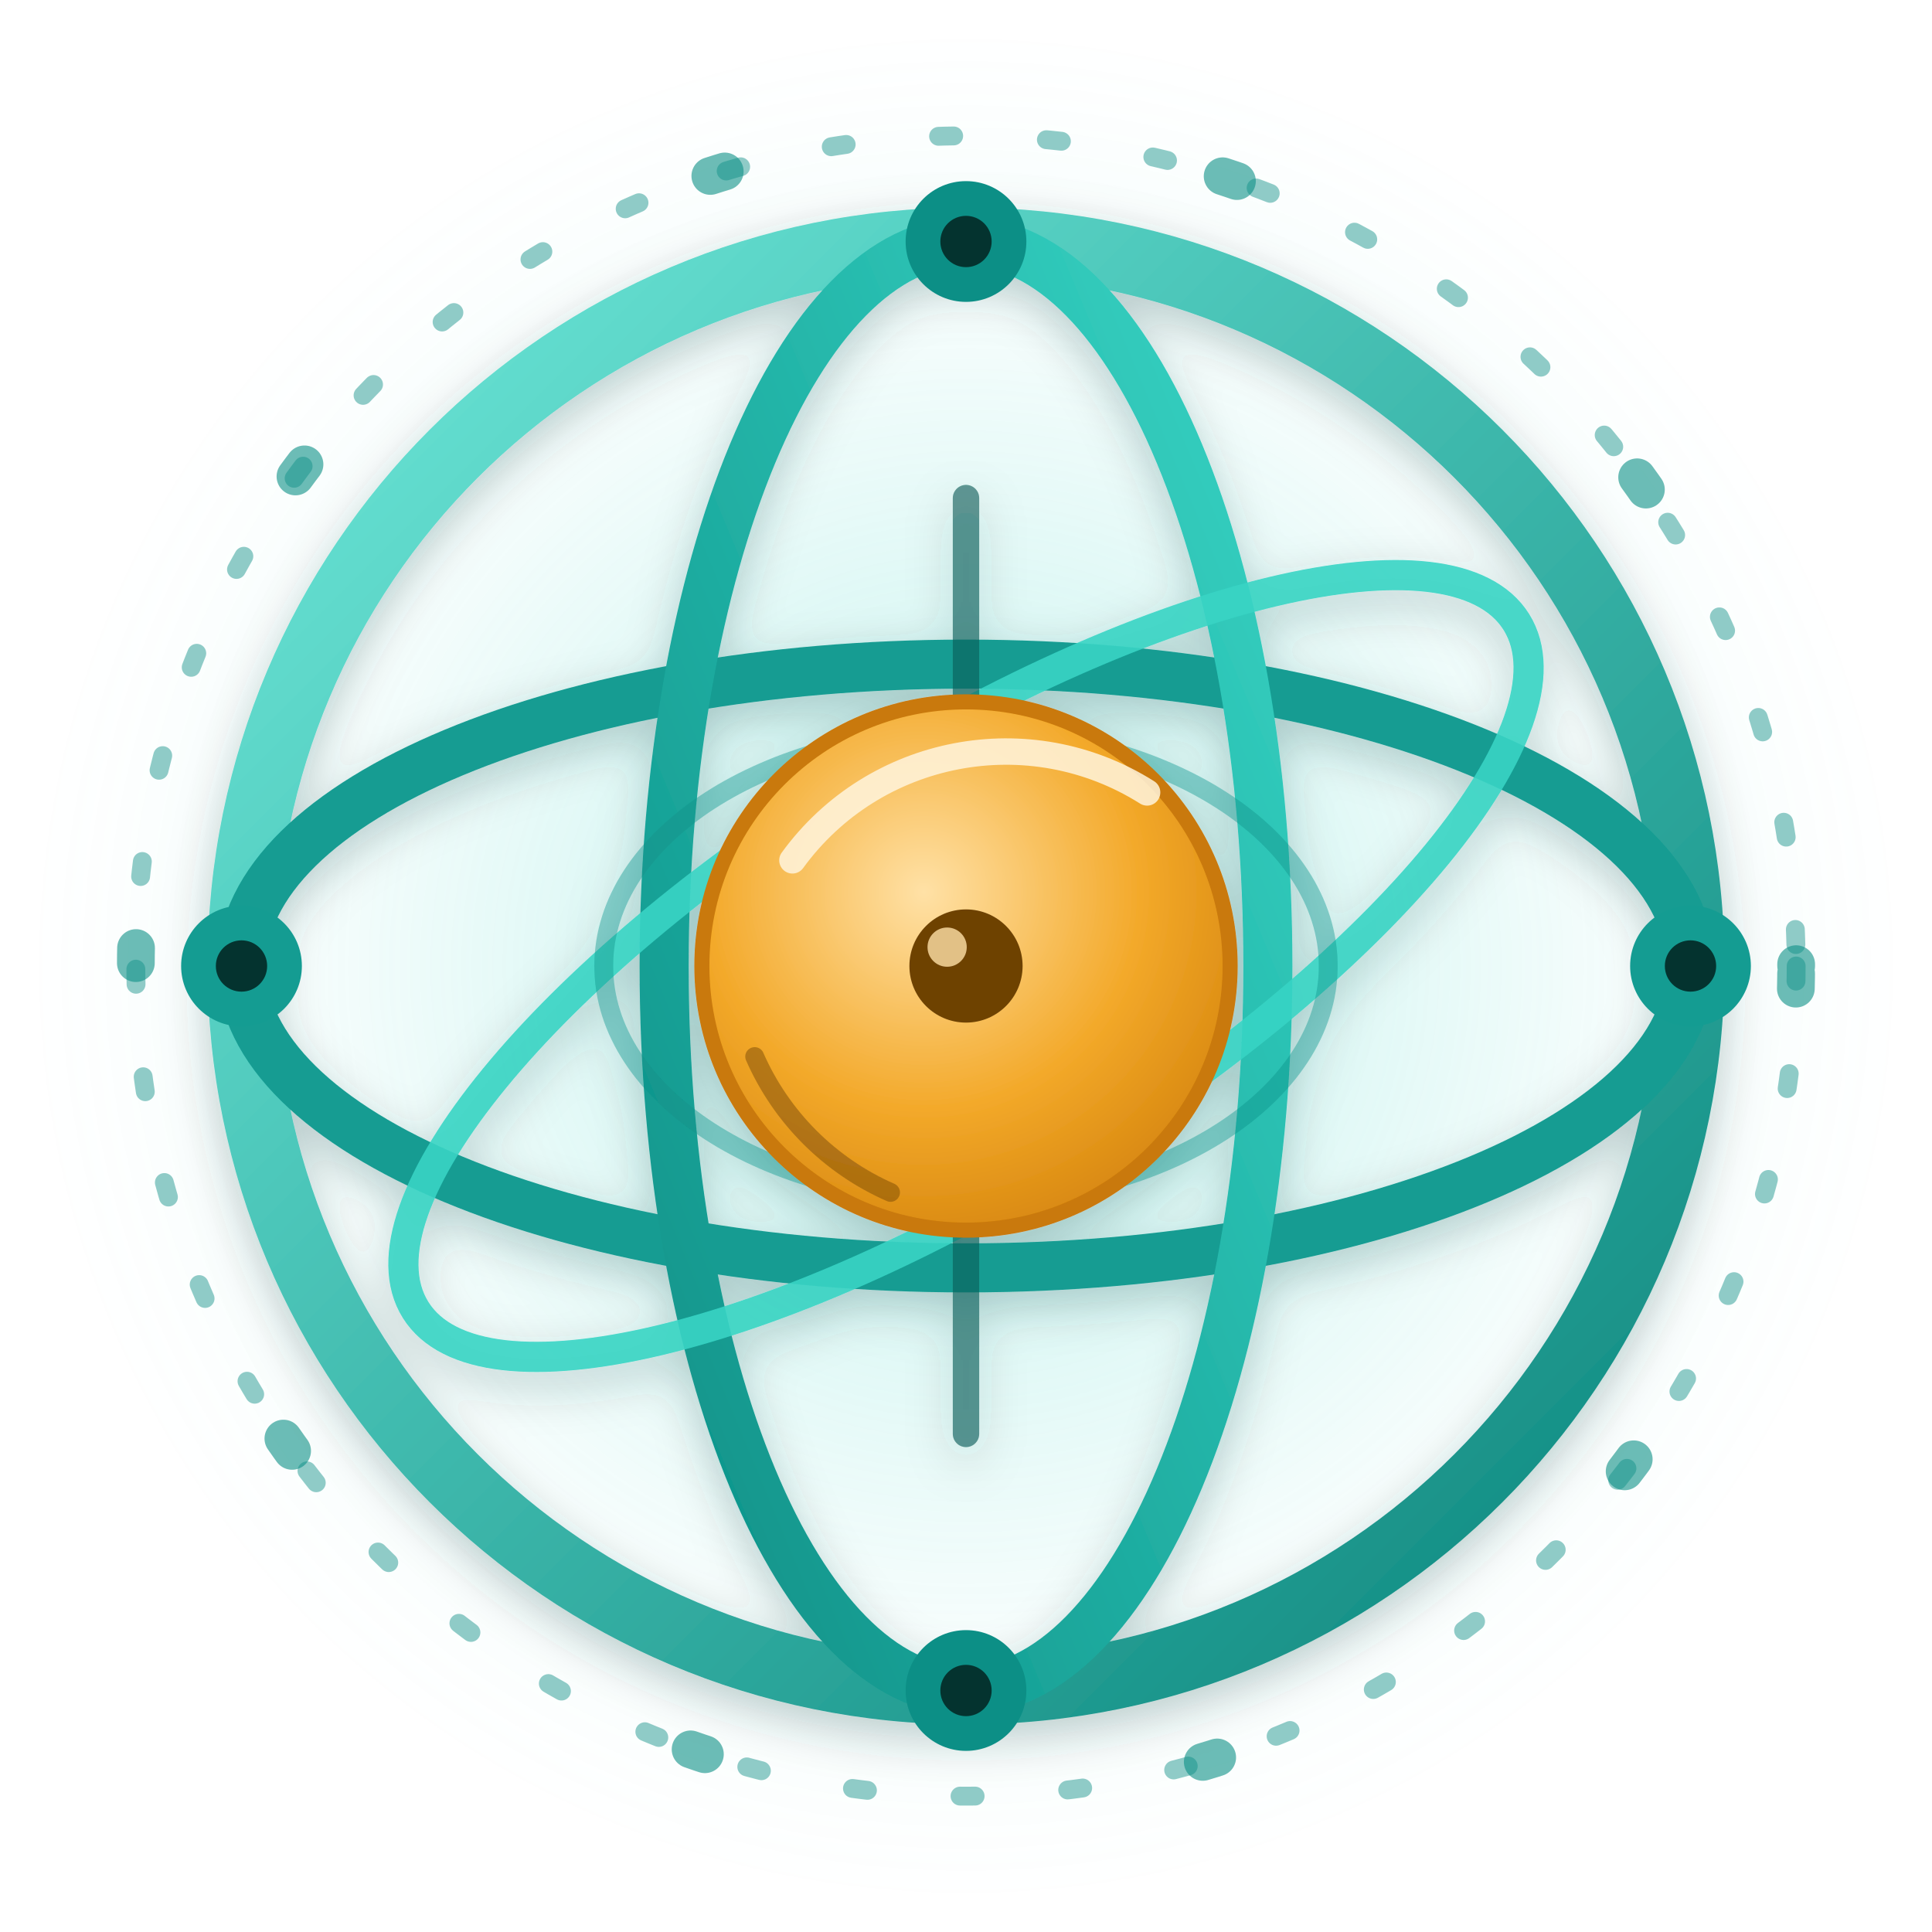
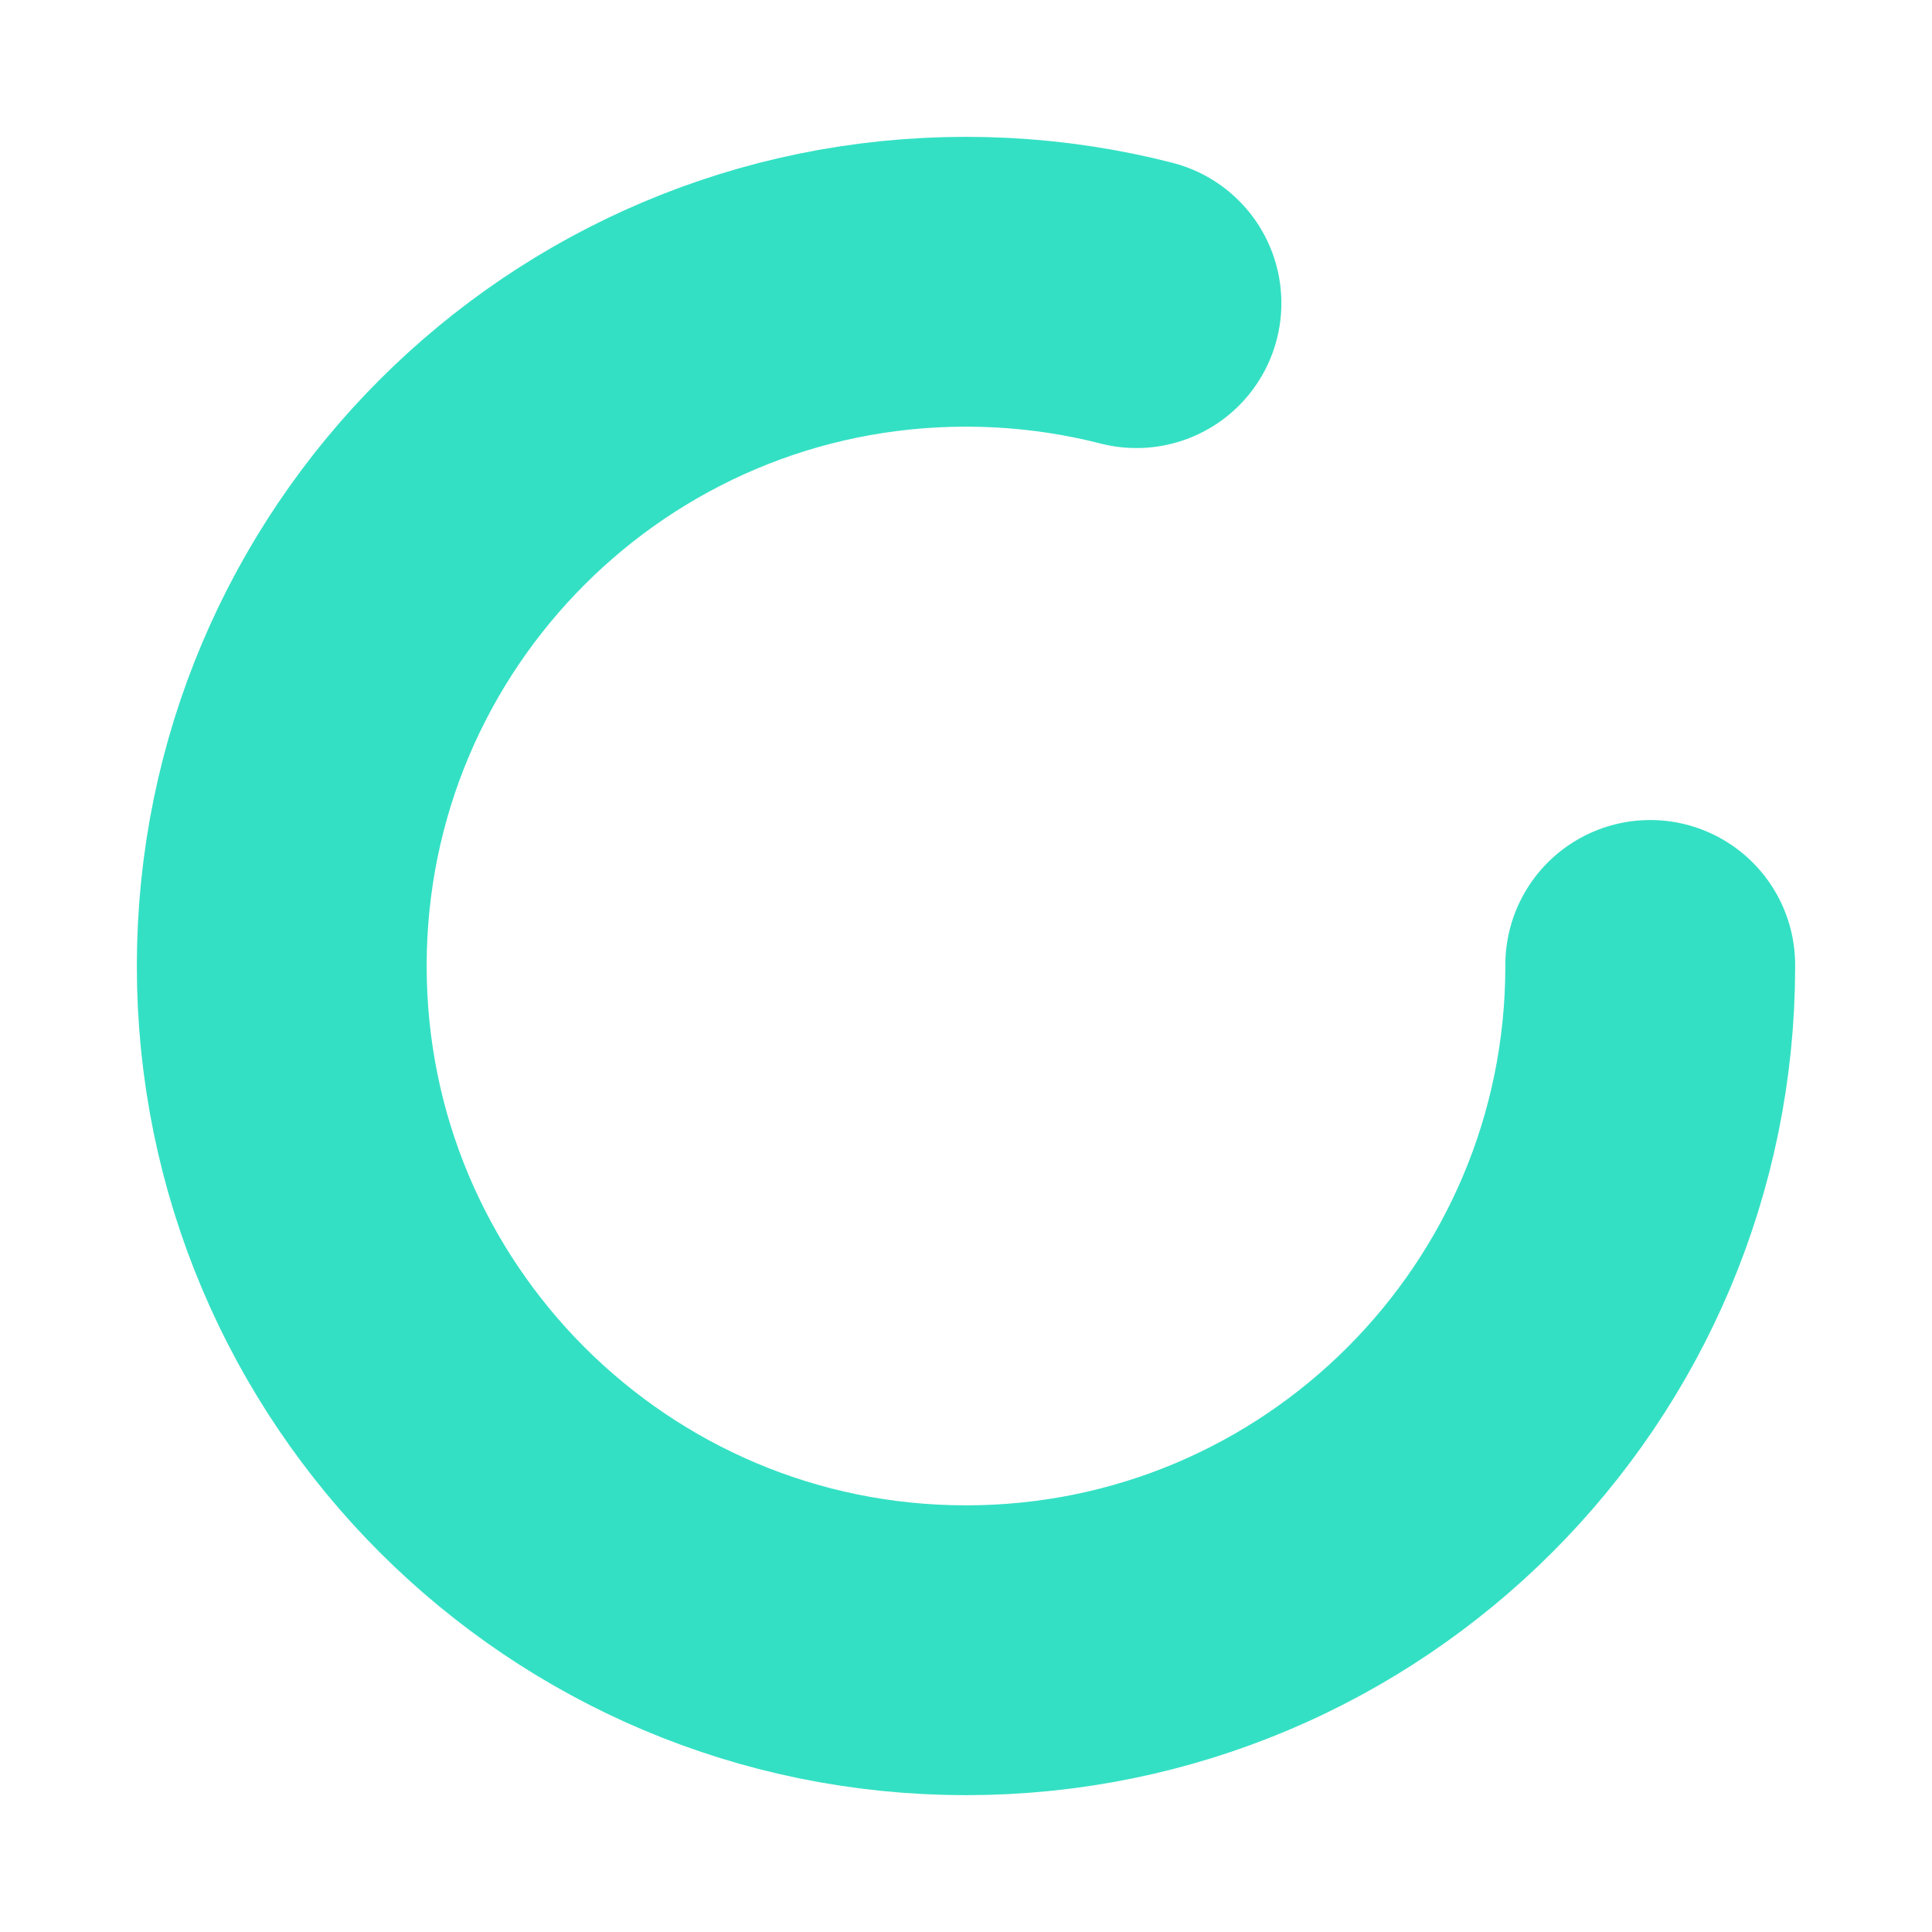
- <svg xmlns="http://www.w3.org/2000/svg" width="256" height="256" viewBox="0 0 256 256" role="img" aria-label="Gyro">
-   <defs>
-     <linearGradient id="teal" x1="0" y1="0" x2="1" y2="1">
-       <stop offset="0" stop-color="#6fe9da" />
-       <stop offset="1" stop-color="#0b857c" />
-     </linearGradient>
-     <linearGradient id="teal2" x1="0" y1="1" x2="1" y2="0">
-       <stop offset="0" stop-color="#0c8f86" />
-       <stop offset="1" stop-color="#37d4c4" />
-     </linearGradient>
-     <radialGradient id="rotor" cx="0.42" cy="0.36" r="0.75">
-       <stop offset="0" stop-color="#ffe1a6" />
-       <stop offset="0.55" stop-color="#f3a92a" />
-       <stop offset="1" stop-color="#d07e08" />
-     </radialGradient>
-     <radialGradient id="glow" cx="0.5" cy="0.5" r="0.5">
-       <stop offset="0" stop-color="#37d4c4" stop-opacity="0.30" />
-       <stop offset="0.7" stop-color="#37d4c4" stop-opacity="0.05" />
-       <stop offset="1" stop-color="#37d4c4" stop-opacity="0" />
-     </radialGradient>
-     <filter id="drop" x="-30%" y="-30%" width="160%" height="160%">
-       <feDropShadow dx="0" dy="2" stdDeviation="3" flood-color="#063f3a" flood-opacity="0.25" />
-     </filter>
-   </defs>
-   <circle cx="128" cy="128" r="124" fill="url(#glow)" />
-   <circle cx="128" cy="128" r="110" fill="none" stroke="#0c8f86" stroke-width="2.5" stroke-dasharray="2 12.3" stroke-linecap="round" opacity="0.45" />
-   <circle cx="128" cy="128" r="110" fill="none" stroke="#0c8f86" stroke-width="5" stroke-dasharray="2 67" stroke-dashoffset="-1" stroke-linecap="round" opacity="0.6" />
-   <g filter="url(#drop)">
-     <circle cx="128" cy="128" r="96" fill="none" stroke="url(#teal)" stroke-width="9" />
-     <ellipse cx="128" cy="128" rx="96" ry="40" fill="none" stroke="#149c92" stroke-width="6.5" />
-     <ellipse cx="128" cy="128" rx="40" ry="96" fill="none" stroke="url(#teal2)" stroke-width="6.5" />
-     <ellipse cx="128" cy="128" rx="86" ry="29" fill="none" stroke="#37d4c4" stroke-width="4" opacity="0.9" transform="rotate(-32 128 128)" />
-     <line x1="128" y1="66" x2="128" y2="190" stroke="#0a615a" stroke-width="3.5" stroke-linecap="round" opacity="0.65" />
-     <ellipse cx="128" cy="128" rx="48" ry="31" fill="none" stroke="#0c8f86" stroke-width="2.5" opacity="0.4" />
-     <circle cx="128" cy="128" r="35" fill="url(#rotor)" stroke="#c9790a" stroke-width="2" />
-     <path d="M 105 114 A 35 35 0 0 1 152 105" fill="none" stroke="#fff4dd" stroke-width="3.5" stroke-linecap="round" opacity="0.85" />
-     <path d="M 100 140 A 35 35 0 0 0 118 158" fill="none" stroke="#7a4a06" stroke-width="2.5" stroke-linecap="round" opacity="0.5" />
-     <circle cx="128" cy="128" r="7.5" fill="#6e4205" />
-     <circle cx="125.5" cy="125.5" r="2.6" fill="#ffe1a6" opacity="0.8" />
-   </g>
-   <g>
-     <circle cx="128" cy="32" r="8" fill="#0c8f86" />
-     <circle cx="128" cy="32" r="3.4" fill="#04332f" />
-     <circle cx="128" cy="224" r="8" fill="#0c8f86" />
-     <circle cx="128" cy="224" r="3.4" fill="#04332f" />
-     <circle cx="32" cy="128" r="8" fill="#149c92" />
-     <circle cx="32" cy="128" r="3.4" fill="#04332f" />
-     <circle cx="224" cy="128" r="8" fill="#149c92" />
-     <circle cx="224" cy="128" r="3.4" fill="#04332f" />
-   </g>
+ <svg xmlns="http://www.w3.org/2000/svg" width="256" height="256" viewBox="0 0 24 24" role="img" aria-label="LoopFlow">
+   <circle cx="12" cy="12" r="8.5" fill="none" stroke="#34e0c4" stroke-width="3.6" stroke-linecap="round" stroke-dasharray="42.2 11.2" />
</svg>
